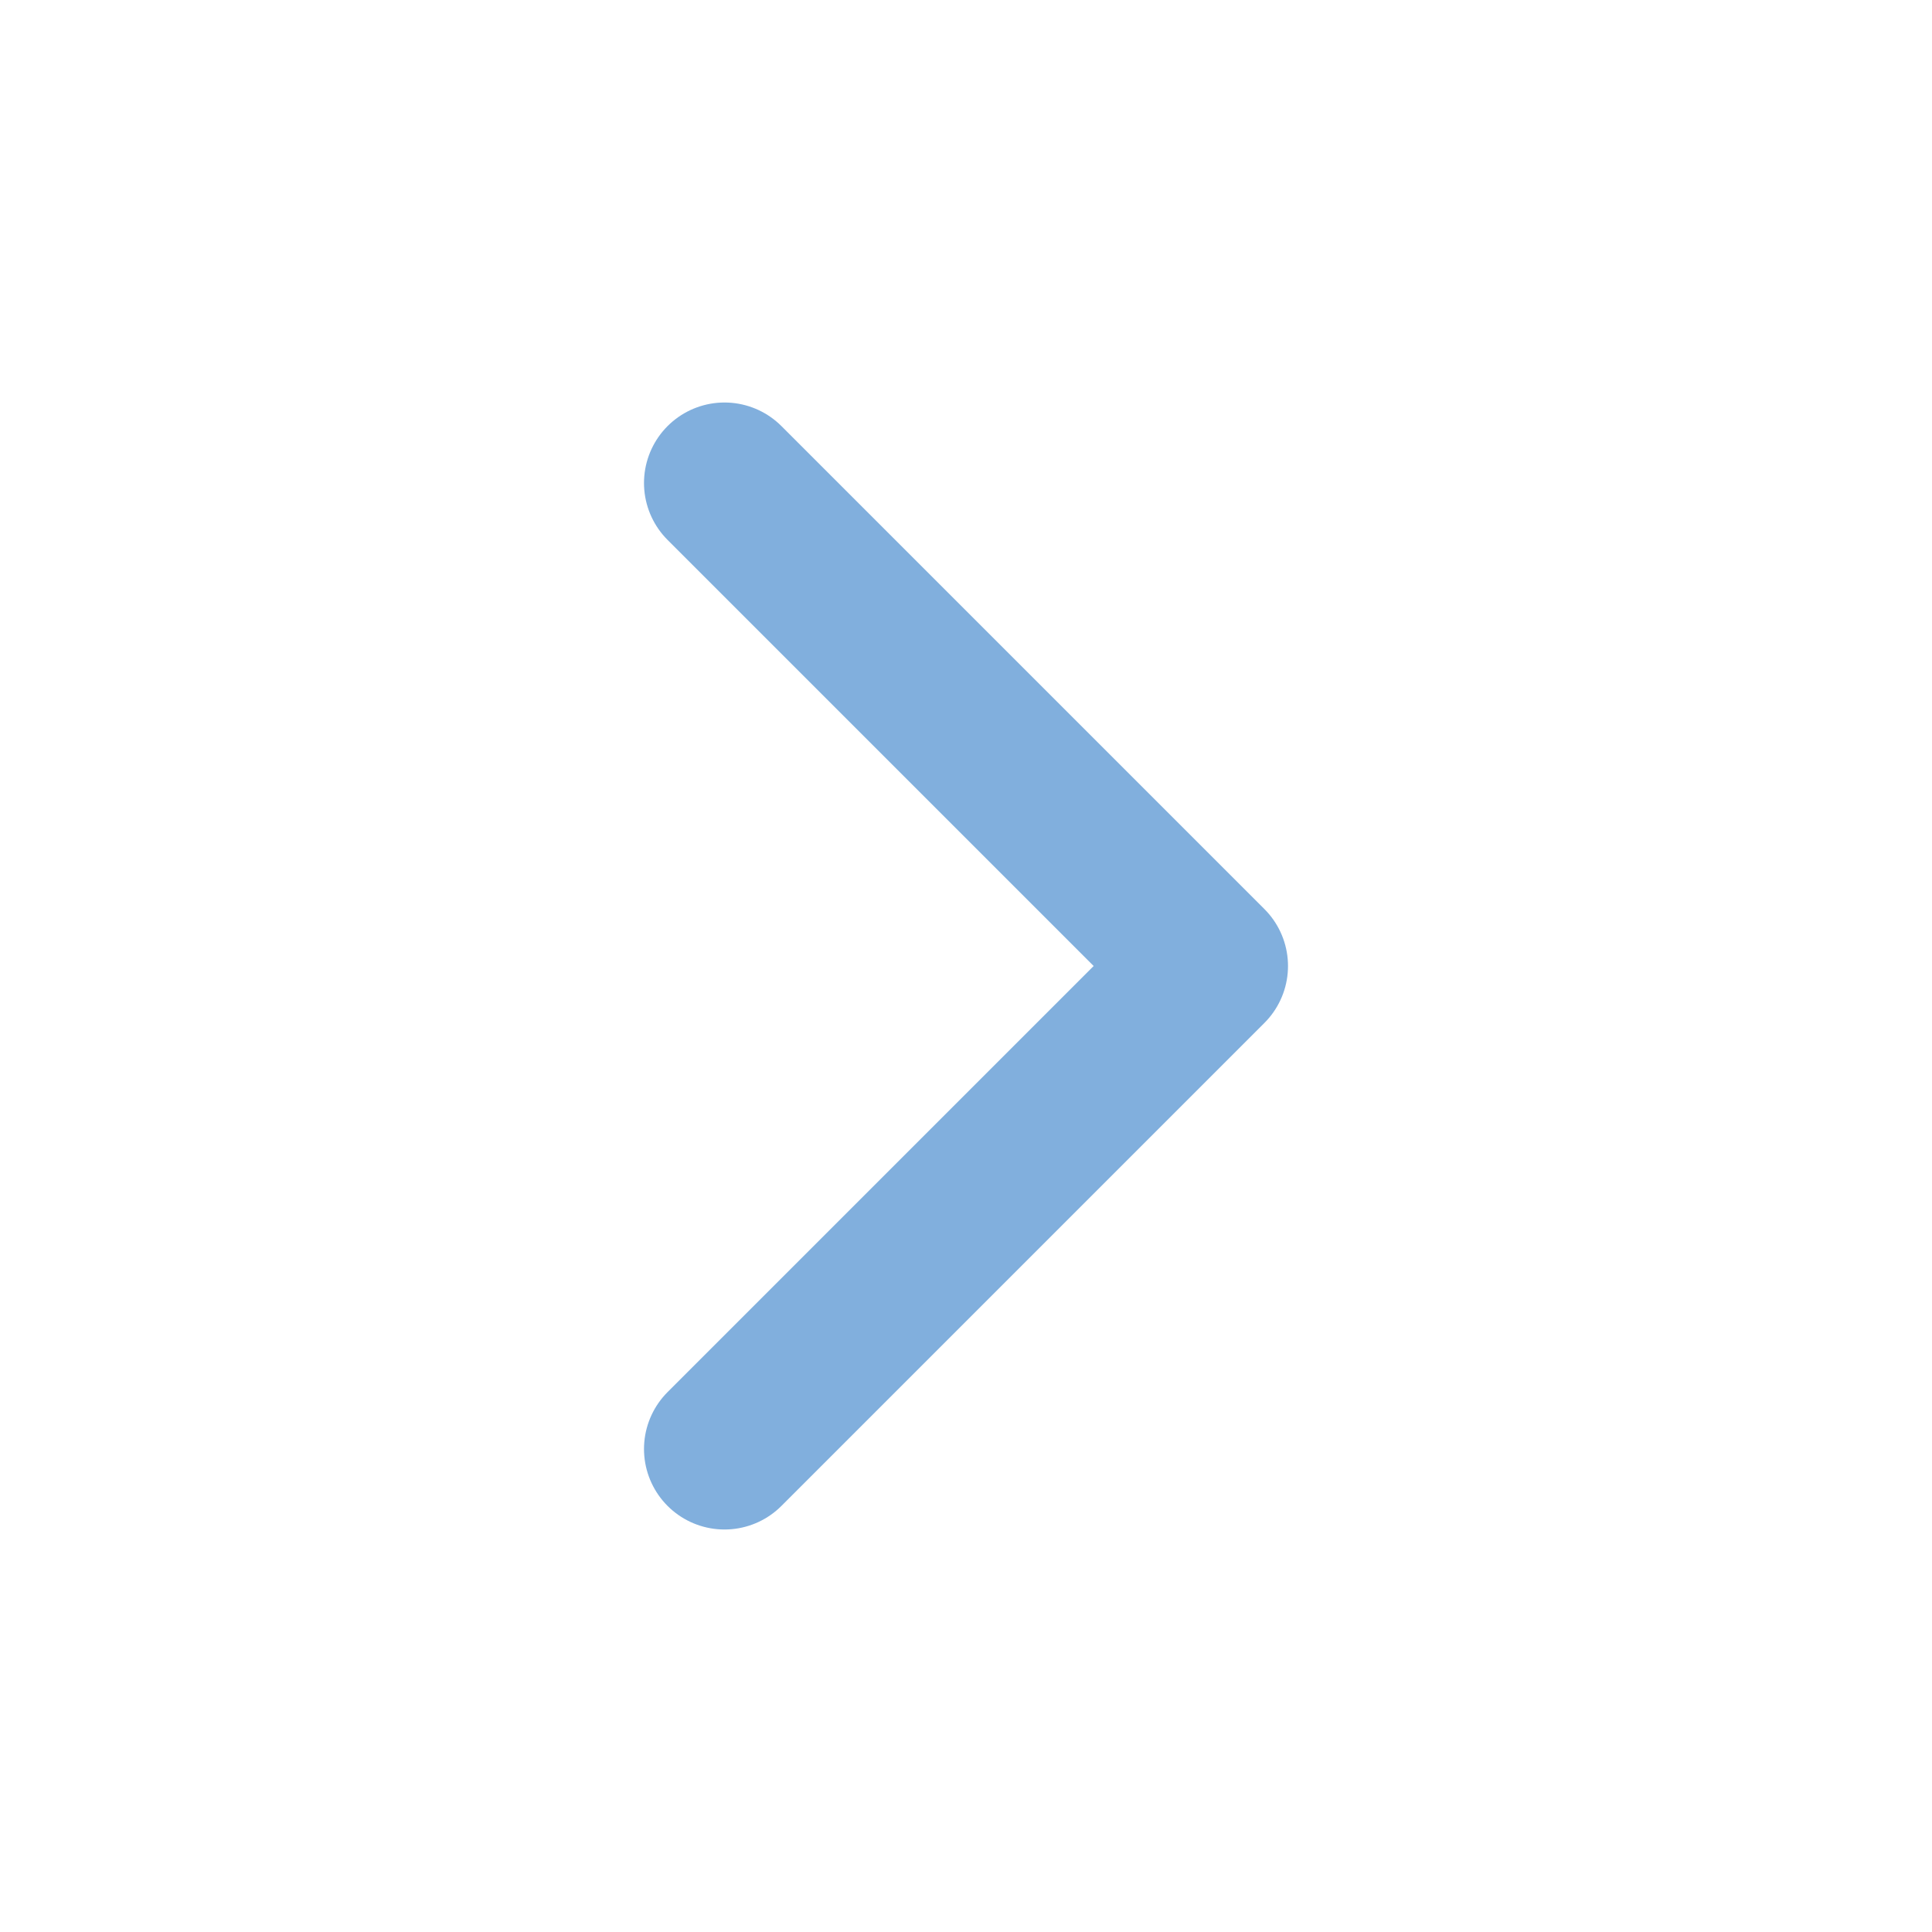
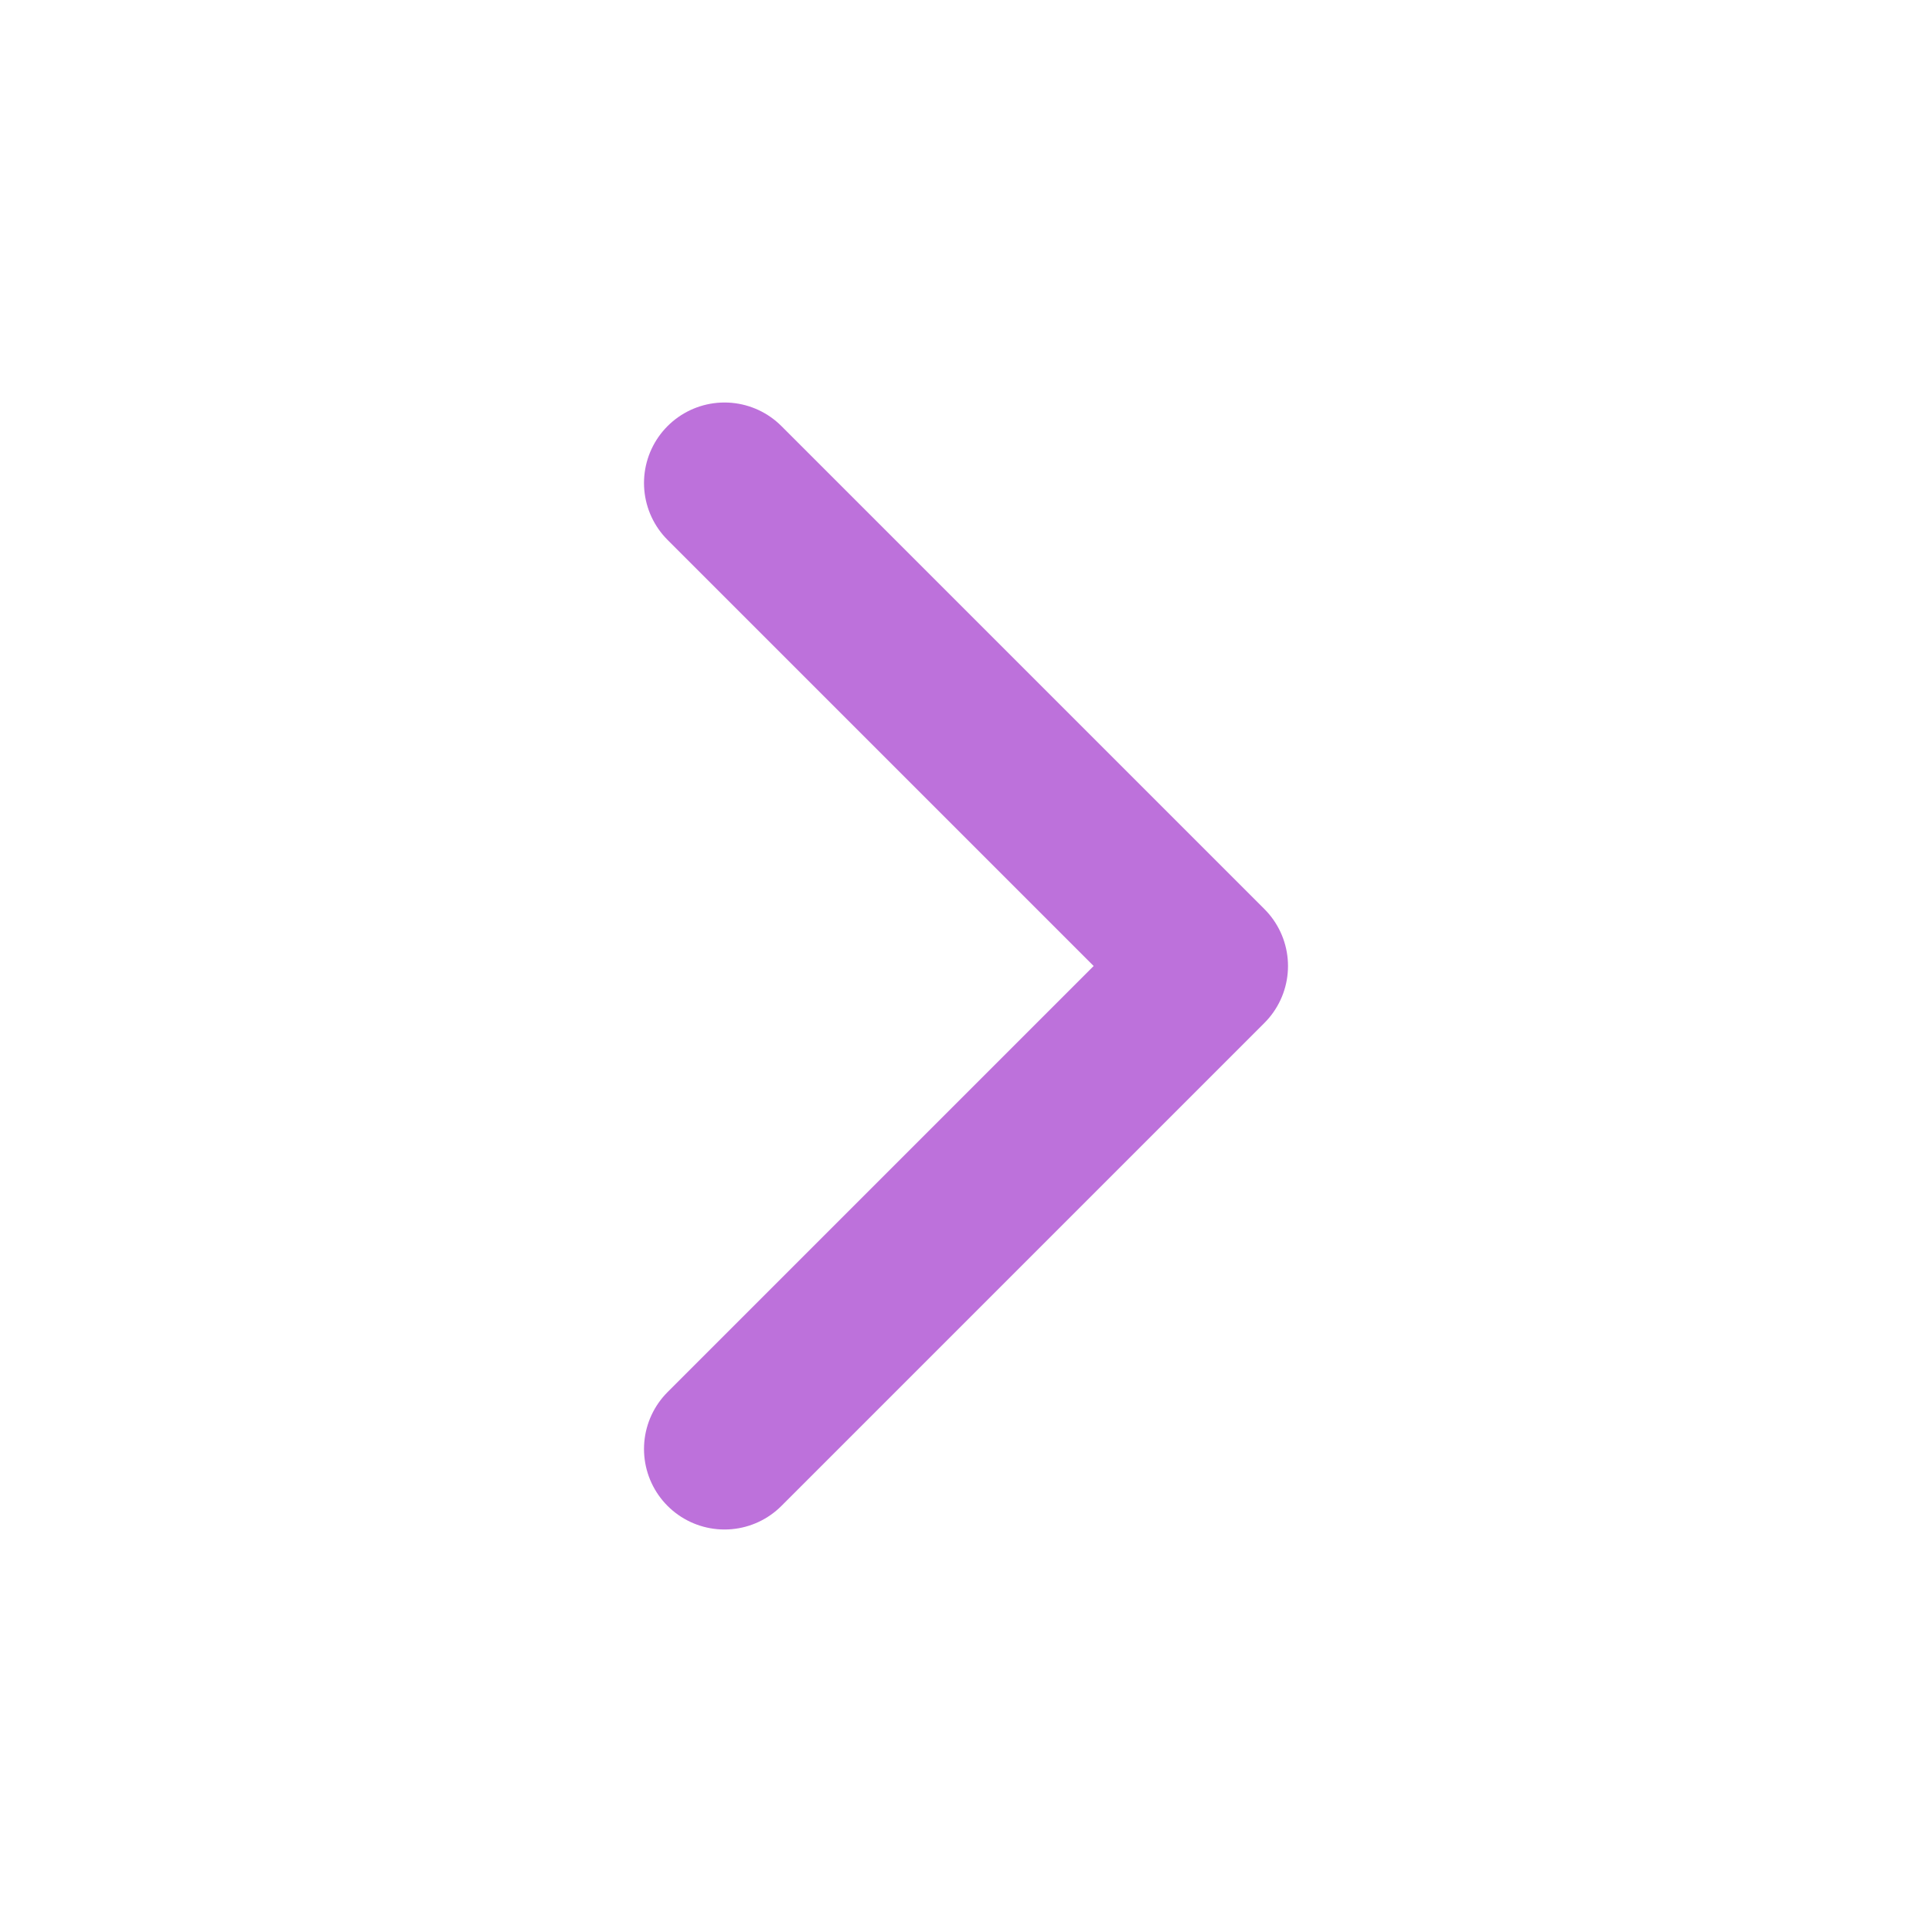
- <svg xmlns="http://www.w3.org/2000/svg" class="icon icon-tabler icon-tabler-chevron-right" width="24" height="24" viewBox="0 0 24 24" stroke-width="2" stroke="#81AFDD" fill="none" stroke-linecap="round" stroke-linejoin="round">
+ <svg xmlns="http://www.w3.org/2000/svg" class="icon icon-tabler icon-tabler-chevron-right" width="24" height="24" viewBox="0 0 24 24" stroke-width="2" stroke="#BD71DB" fill="none" stroke-linecap="round" stroke-linejoin="round">
  <path stroke="none" d="M0 0h24v24H0z" fill="none" />
  <path d="M9 6l6 6l-6 6" />
</svg>
